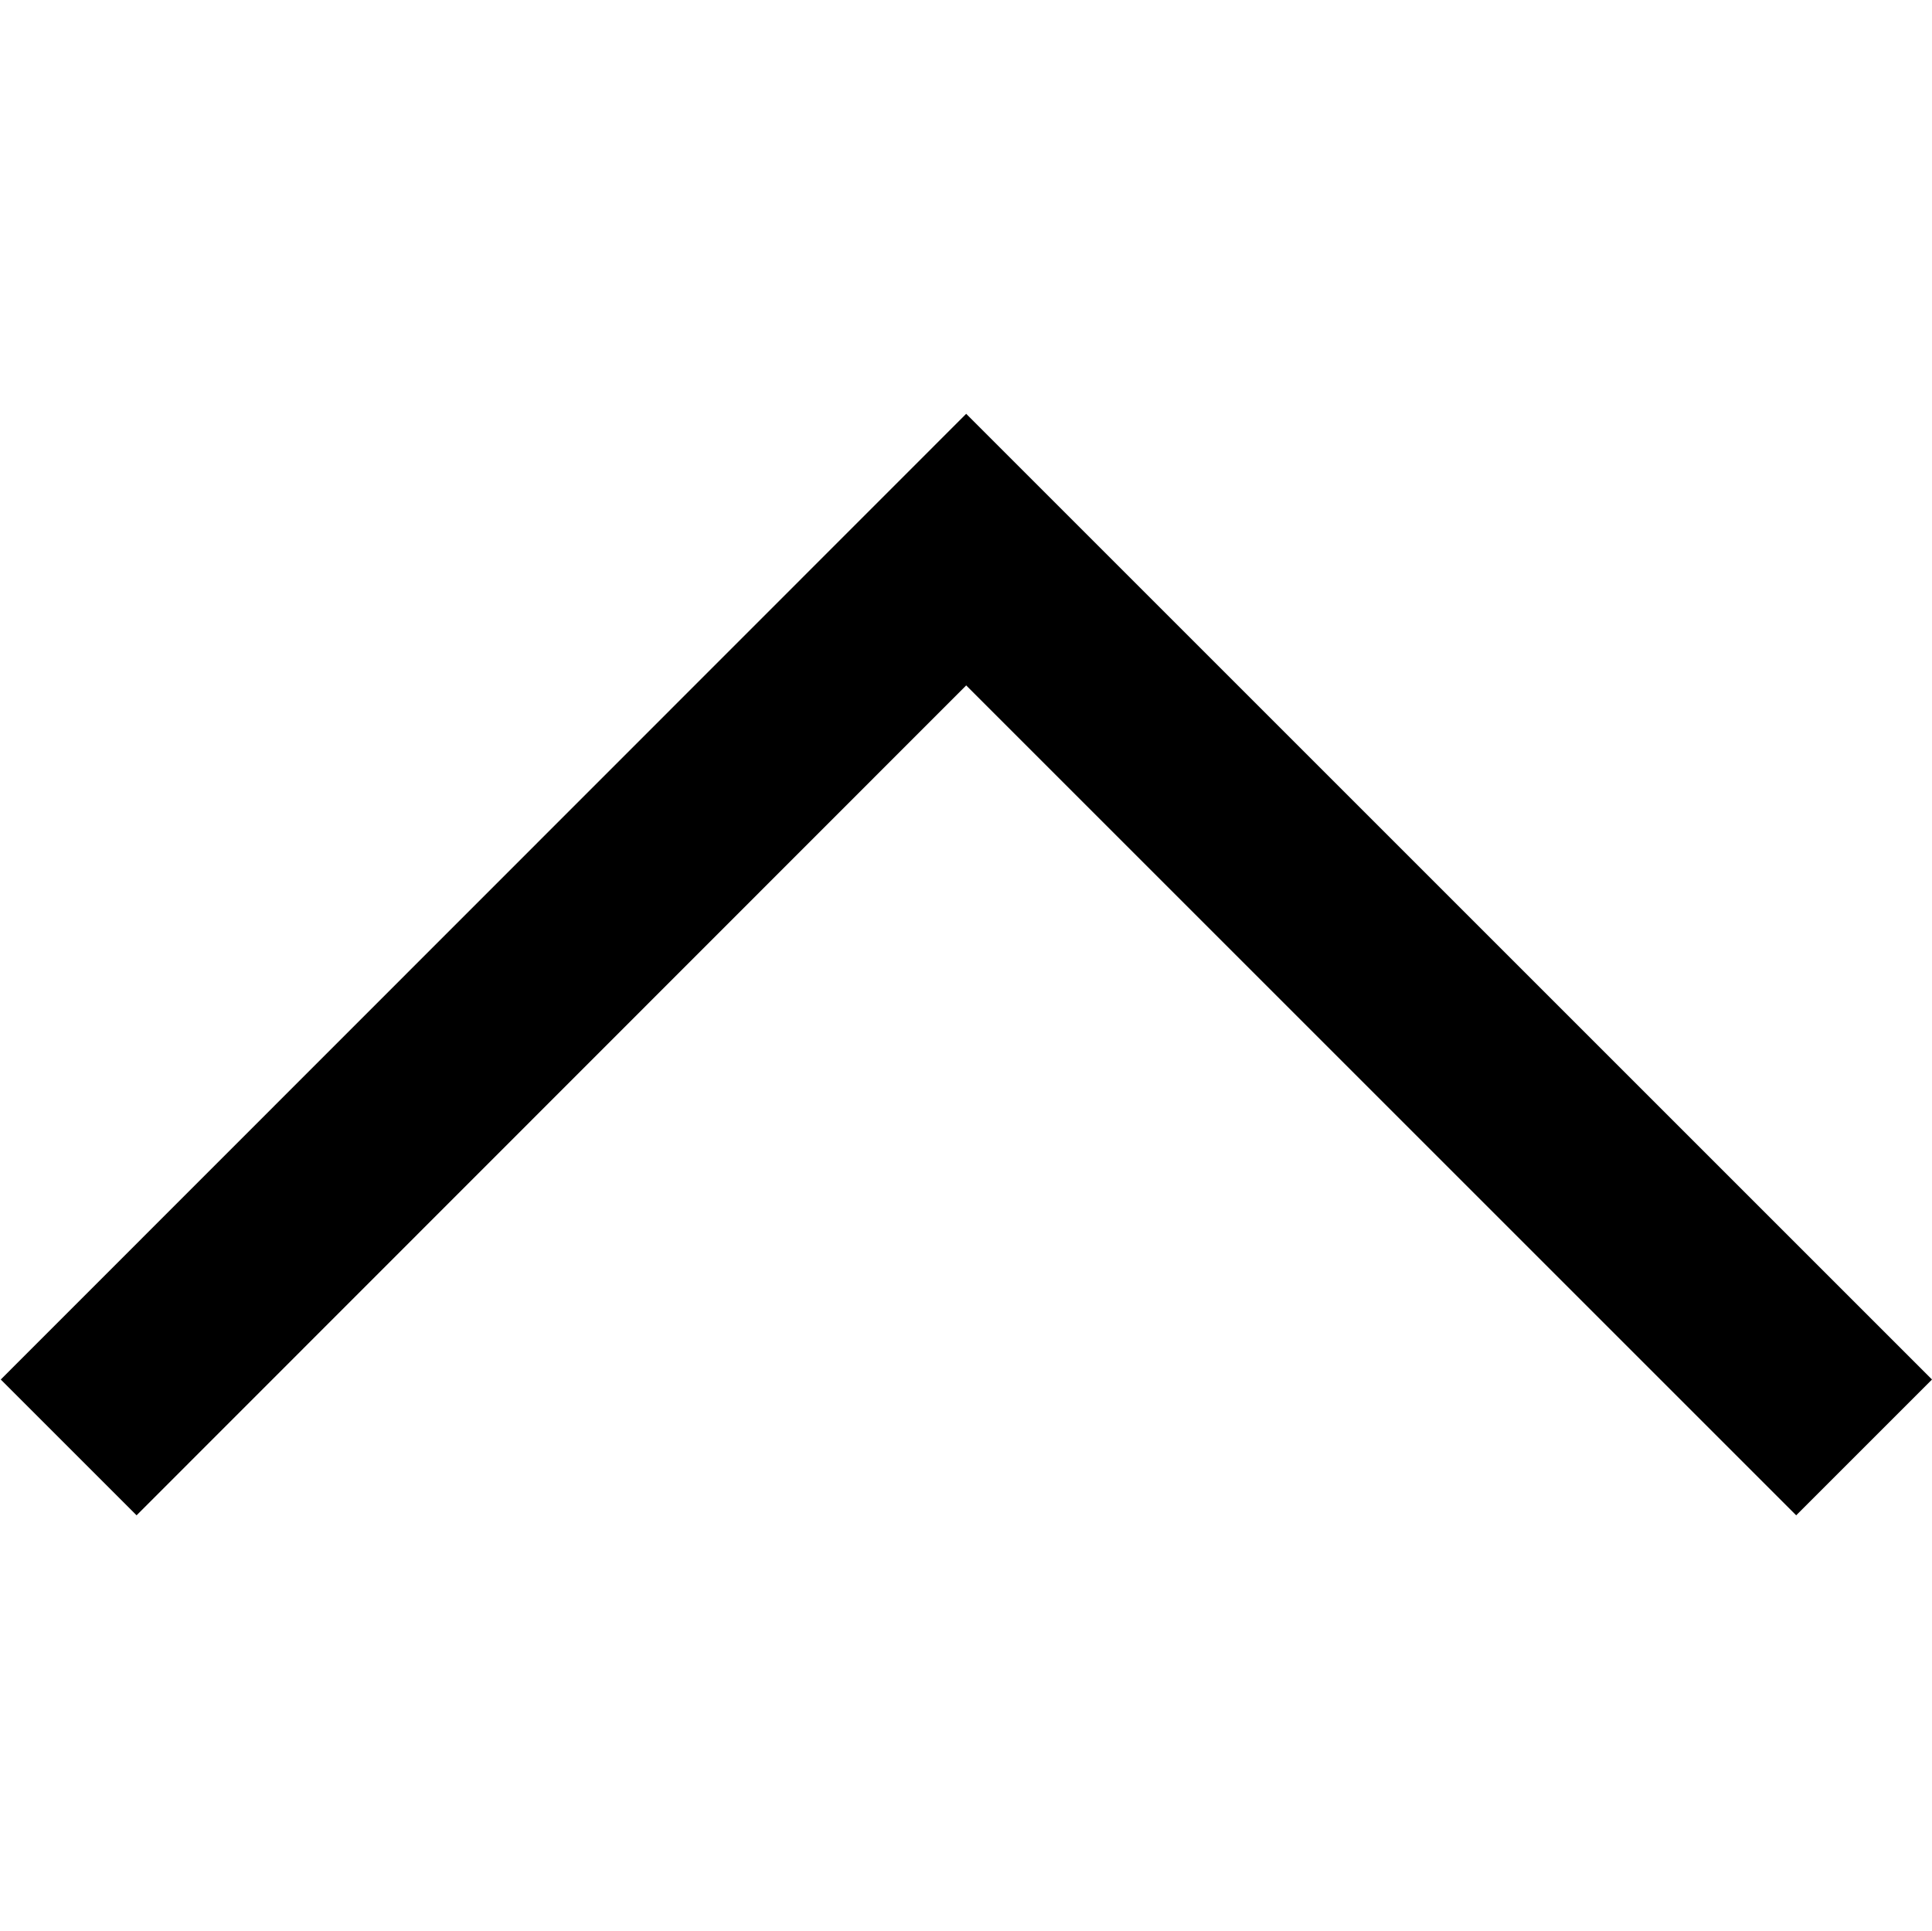
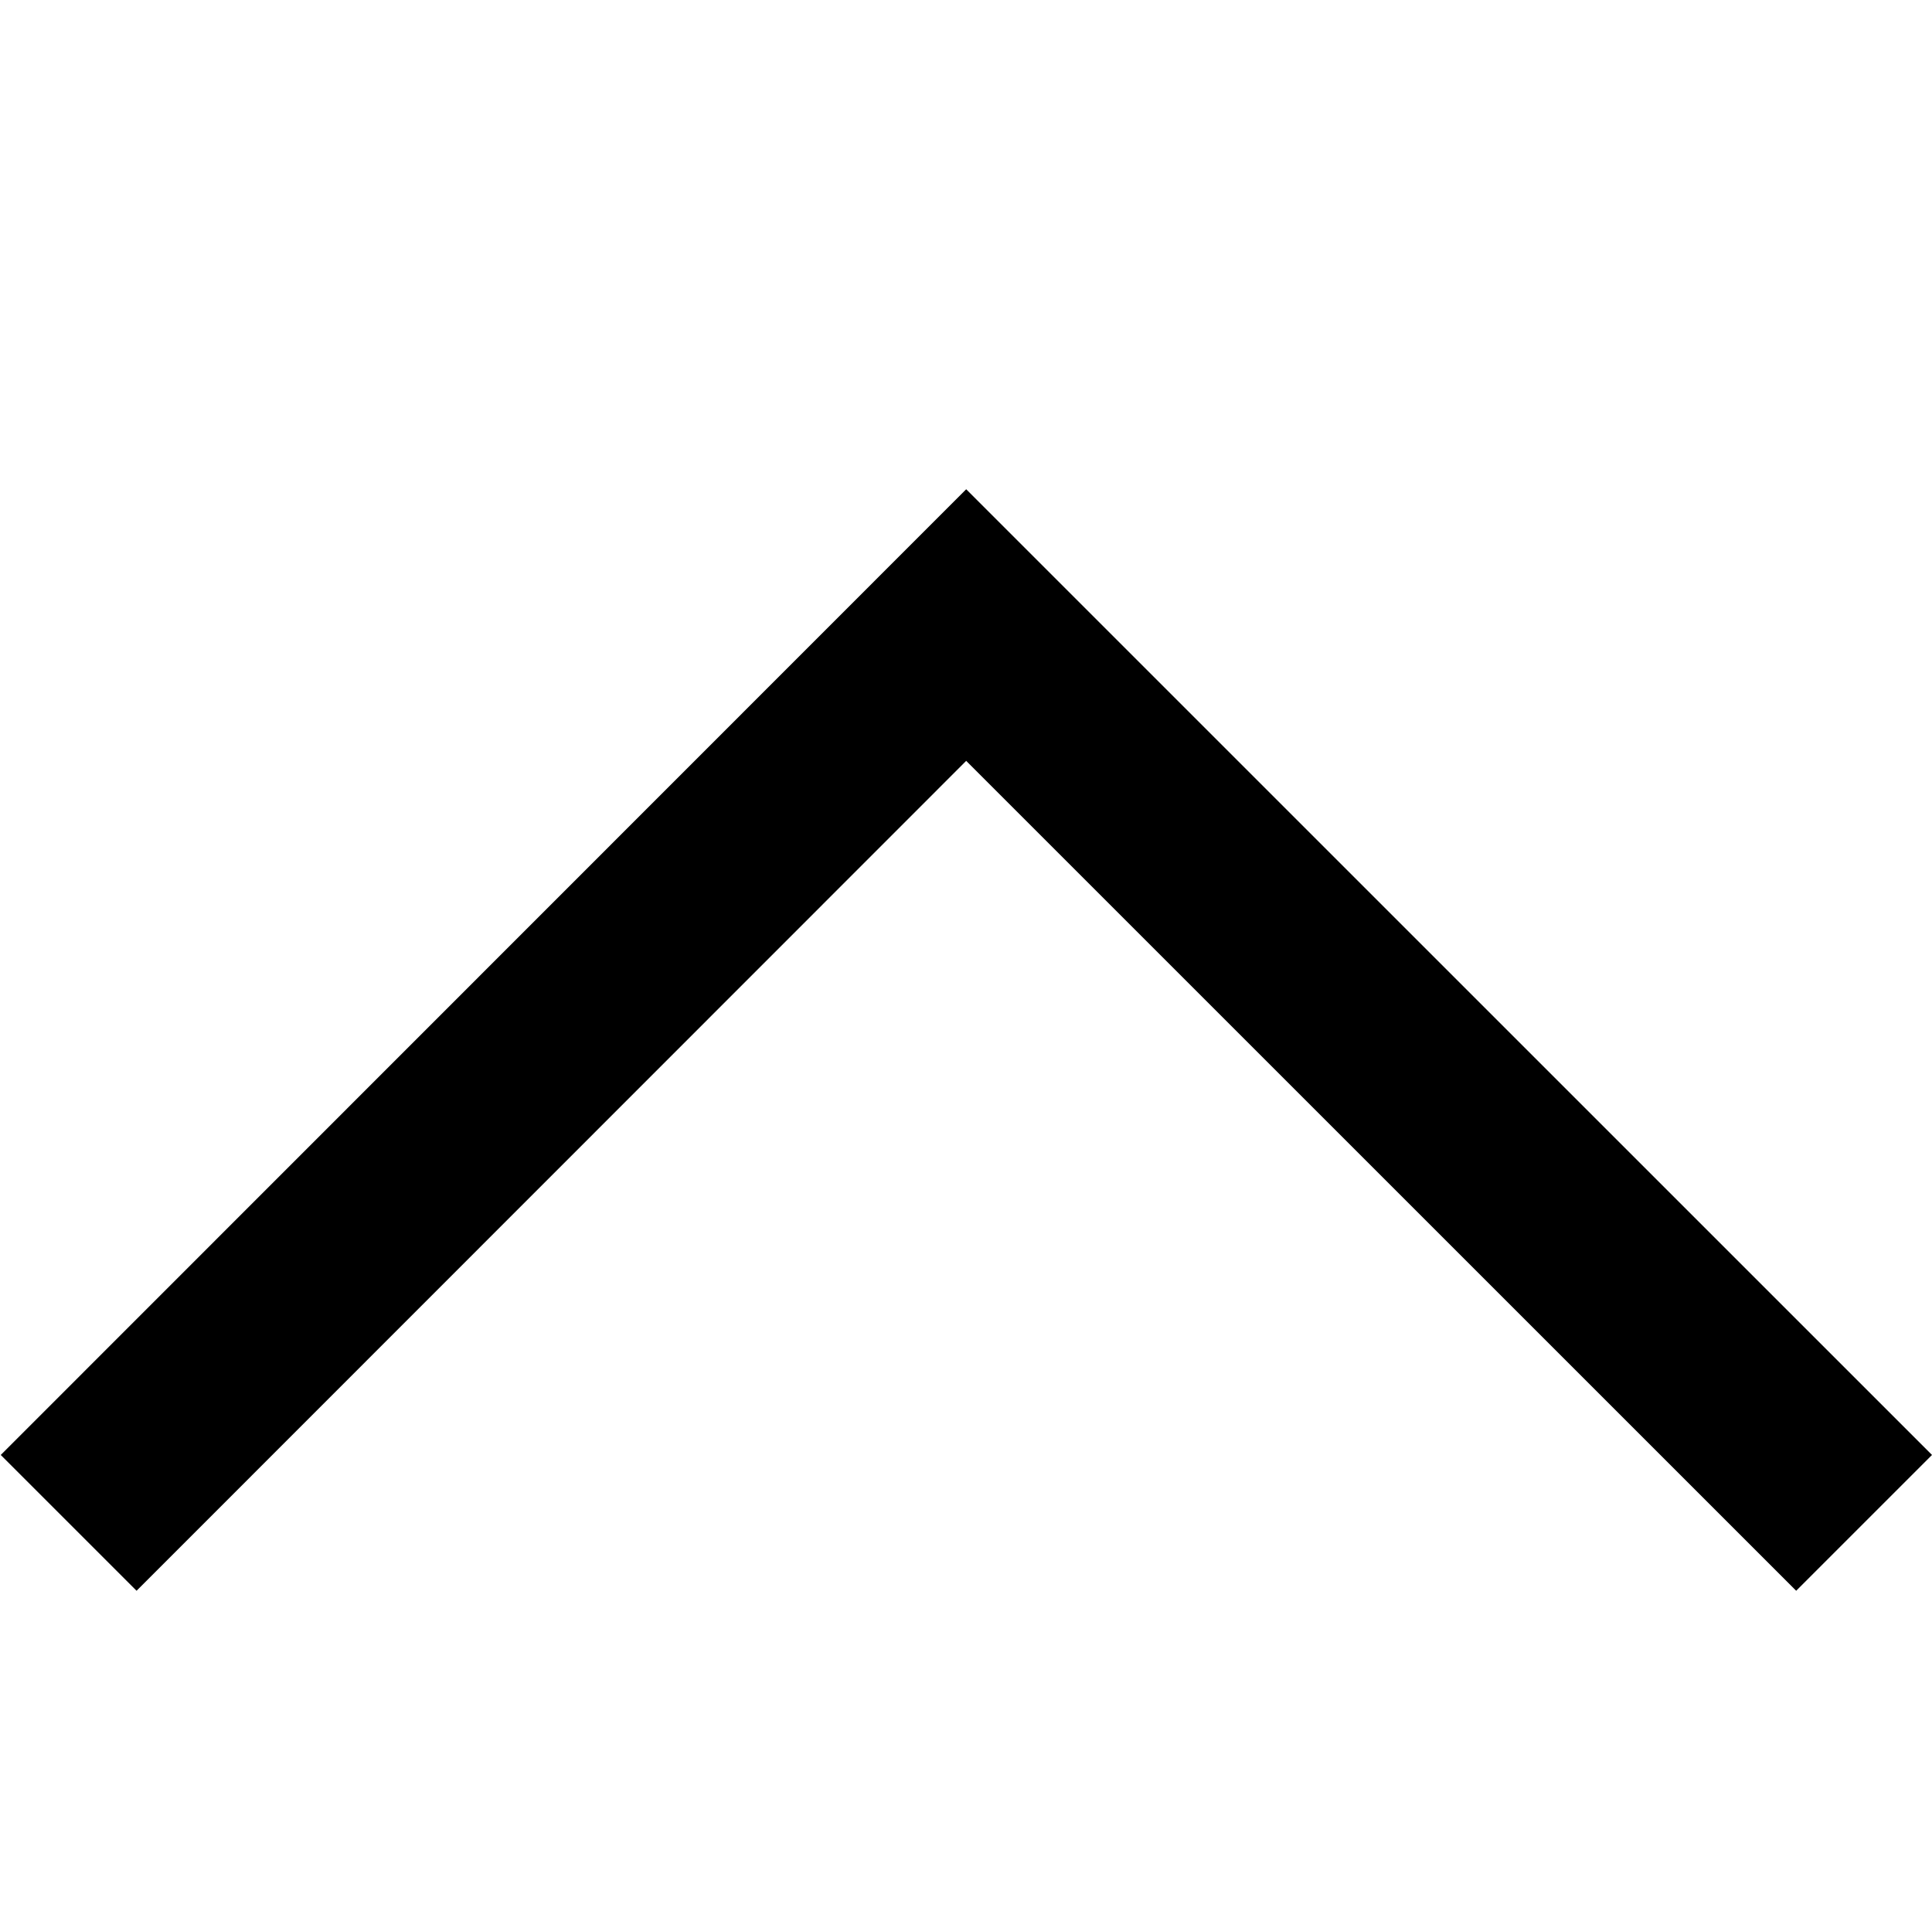
<svg xmlns="http://www.w3.org/2000/svg" version="1.1" id="Layer_1" x="0px" y="0px" viewBox="0 0 512.1 511.7" style="enable-background:new 0 0 512.1 511.7;" xml:space="preserve">
-   <polygon id="_x35_2" points="0.2,365.7 36.2,401.7 256.1,181.7 476.1,401.7 512.1,365.7 256.1,109.7 " />
+   <polygon id="_x35_2" points="0.2,385.7 36.2,421.7 256.1,201.7 476.1,421.7 512.1,385.7 256.1,129.7 " />
</svg>
